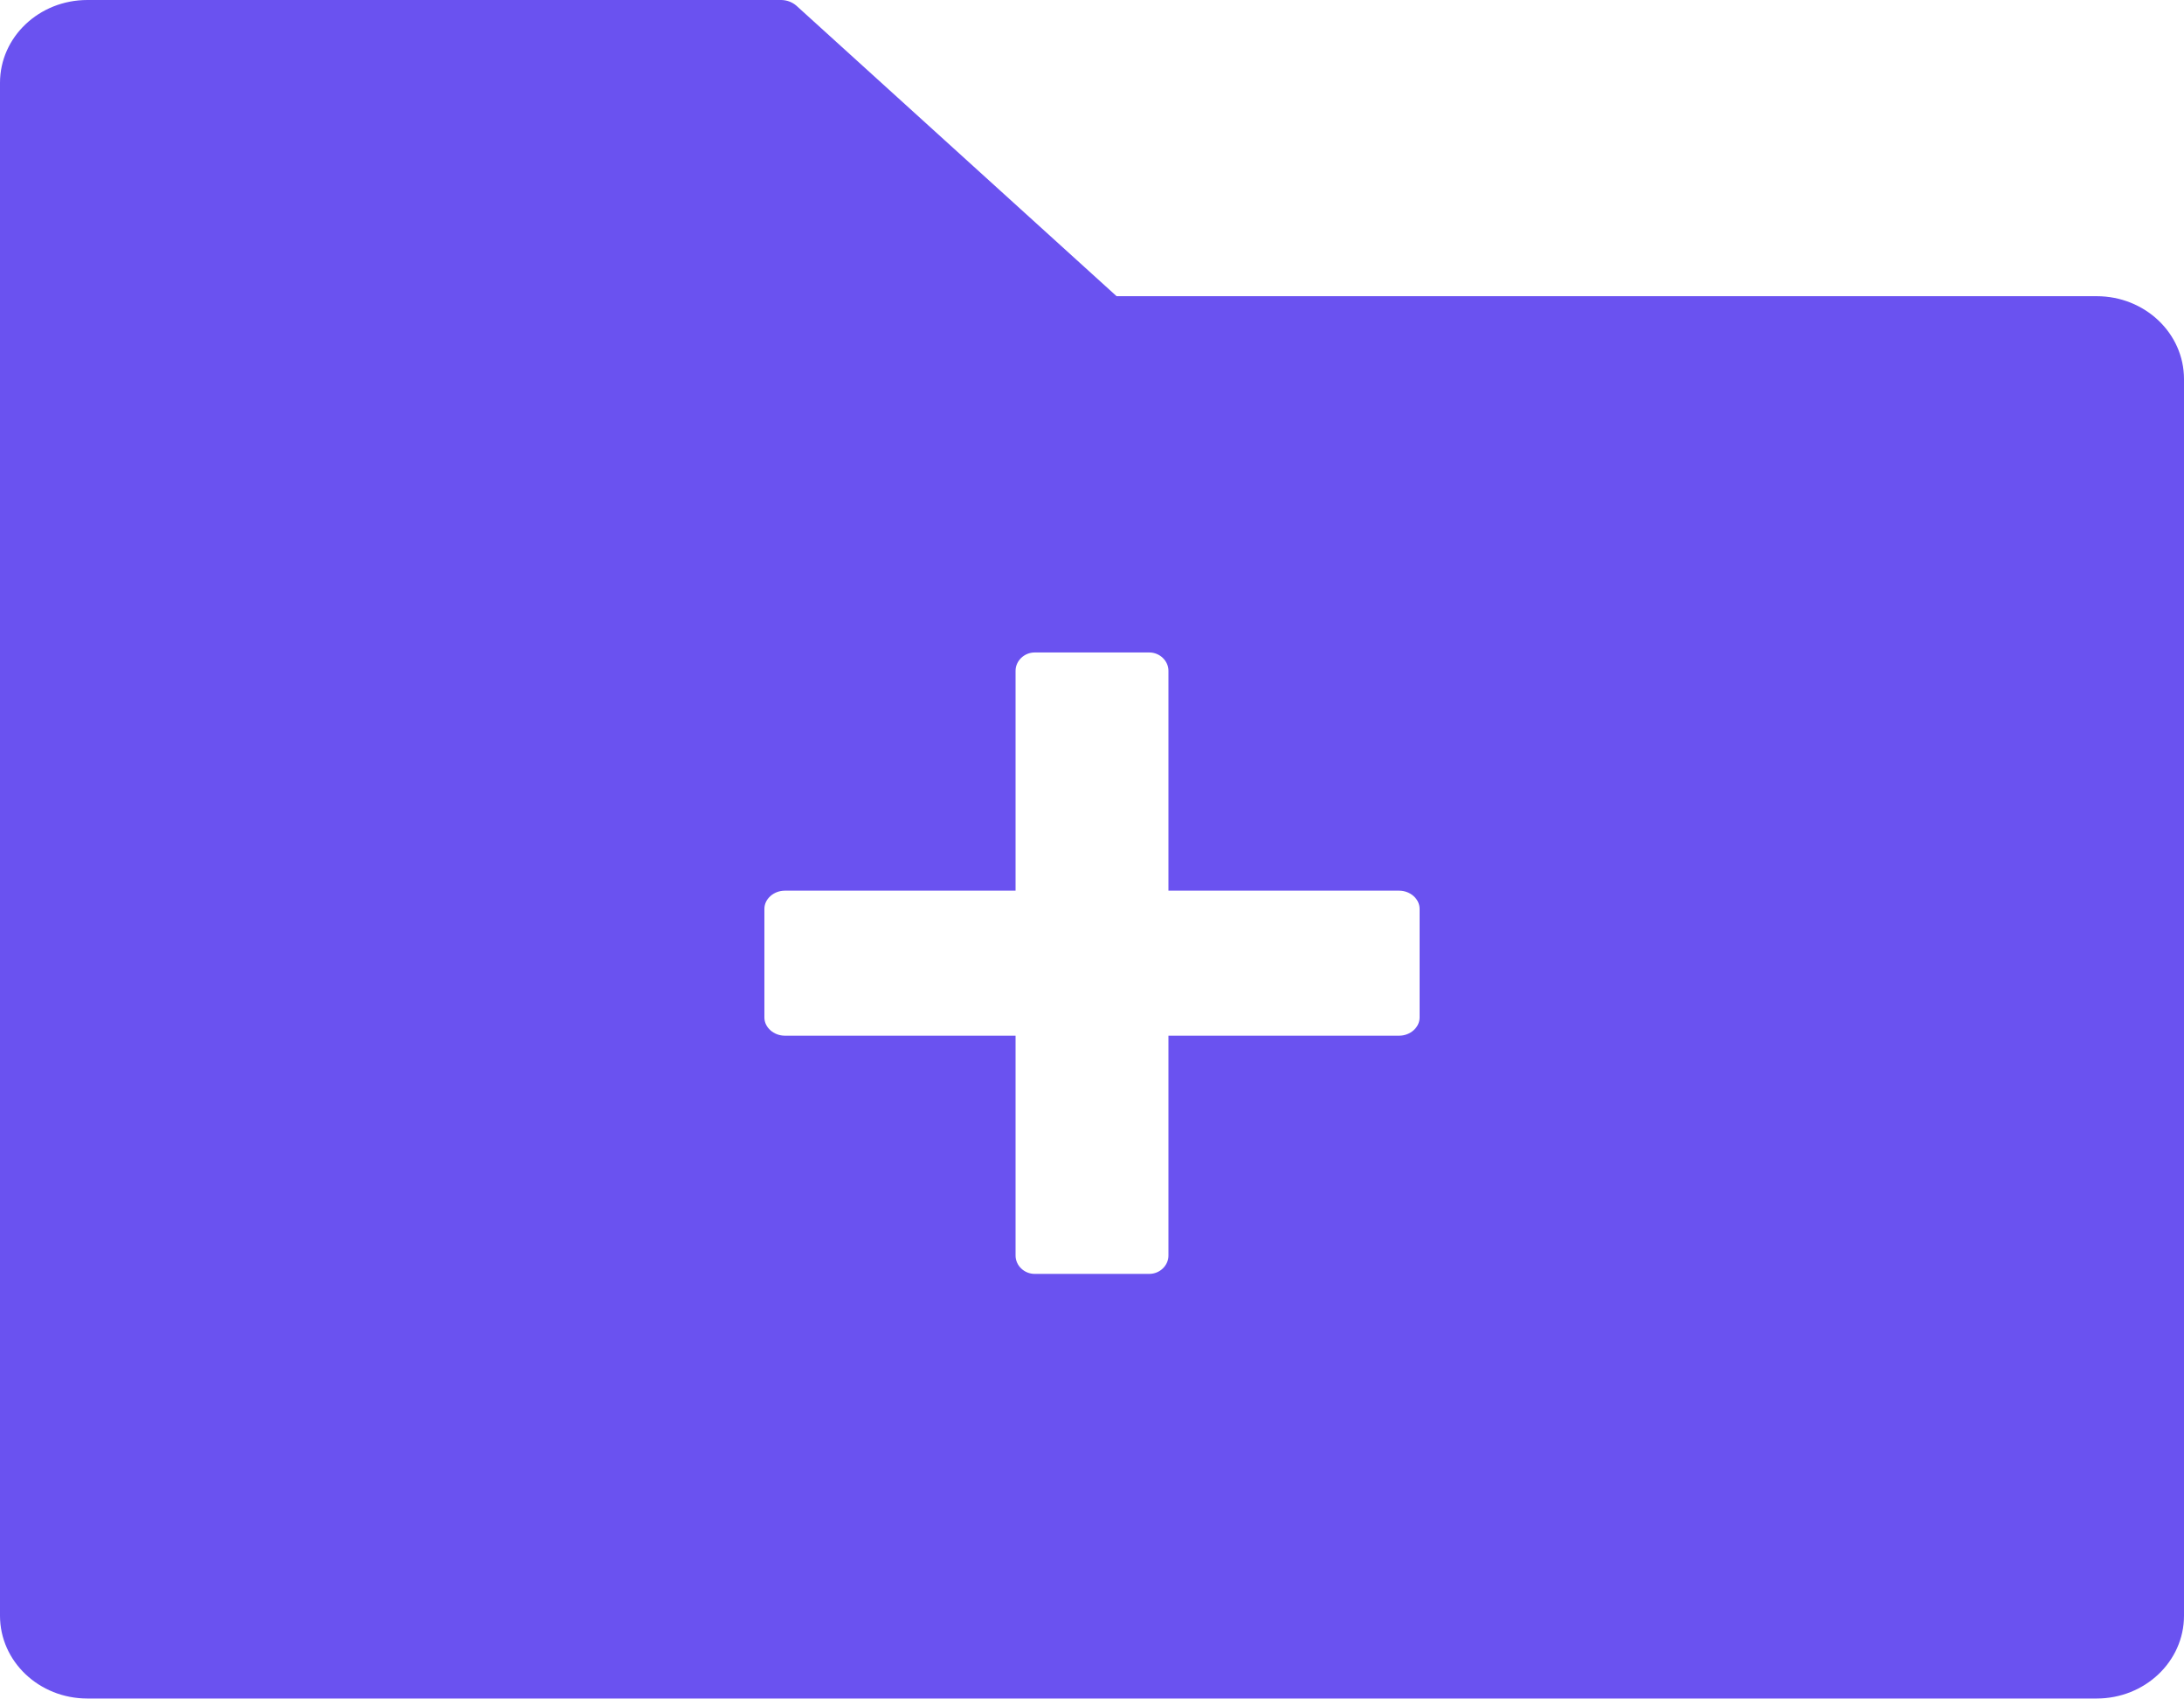
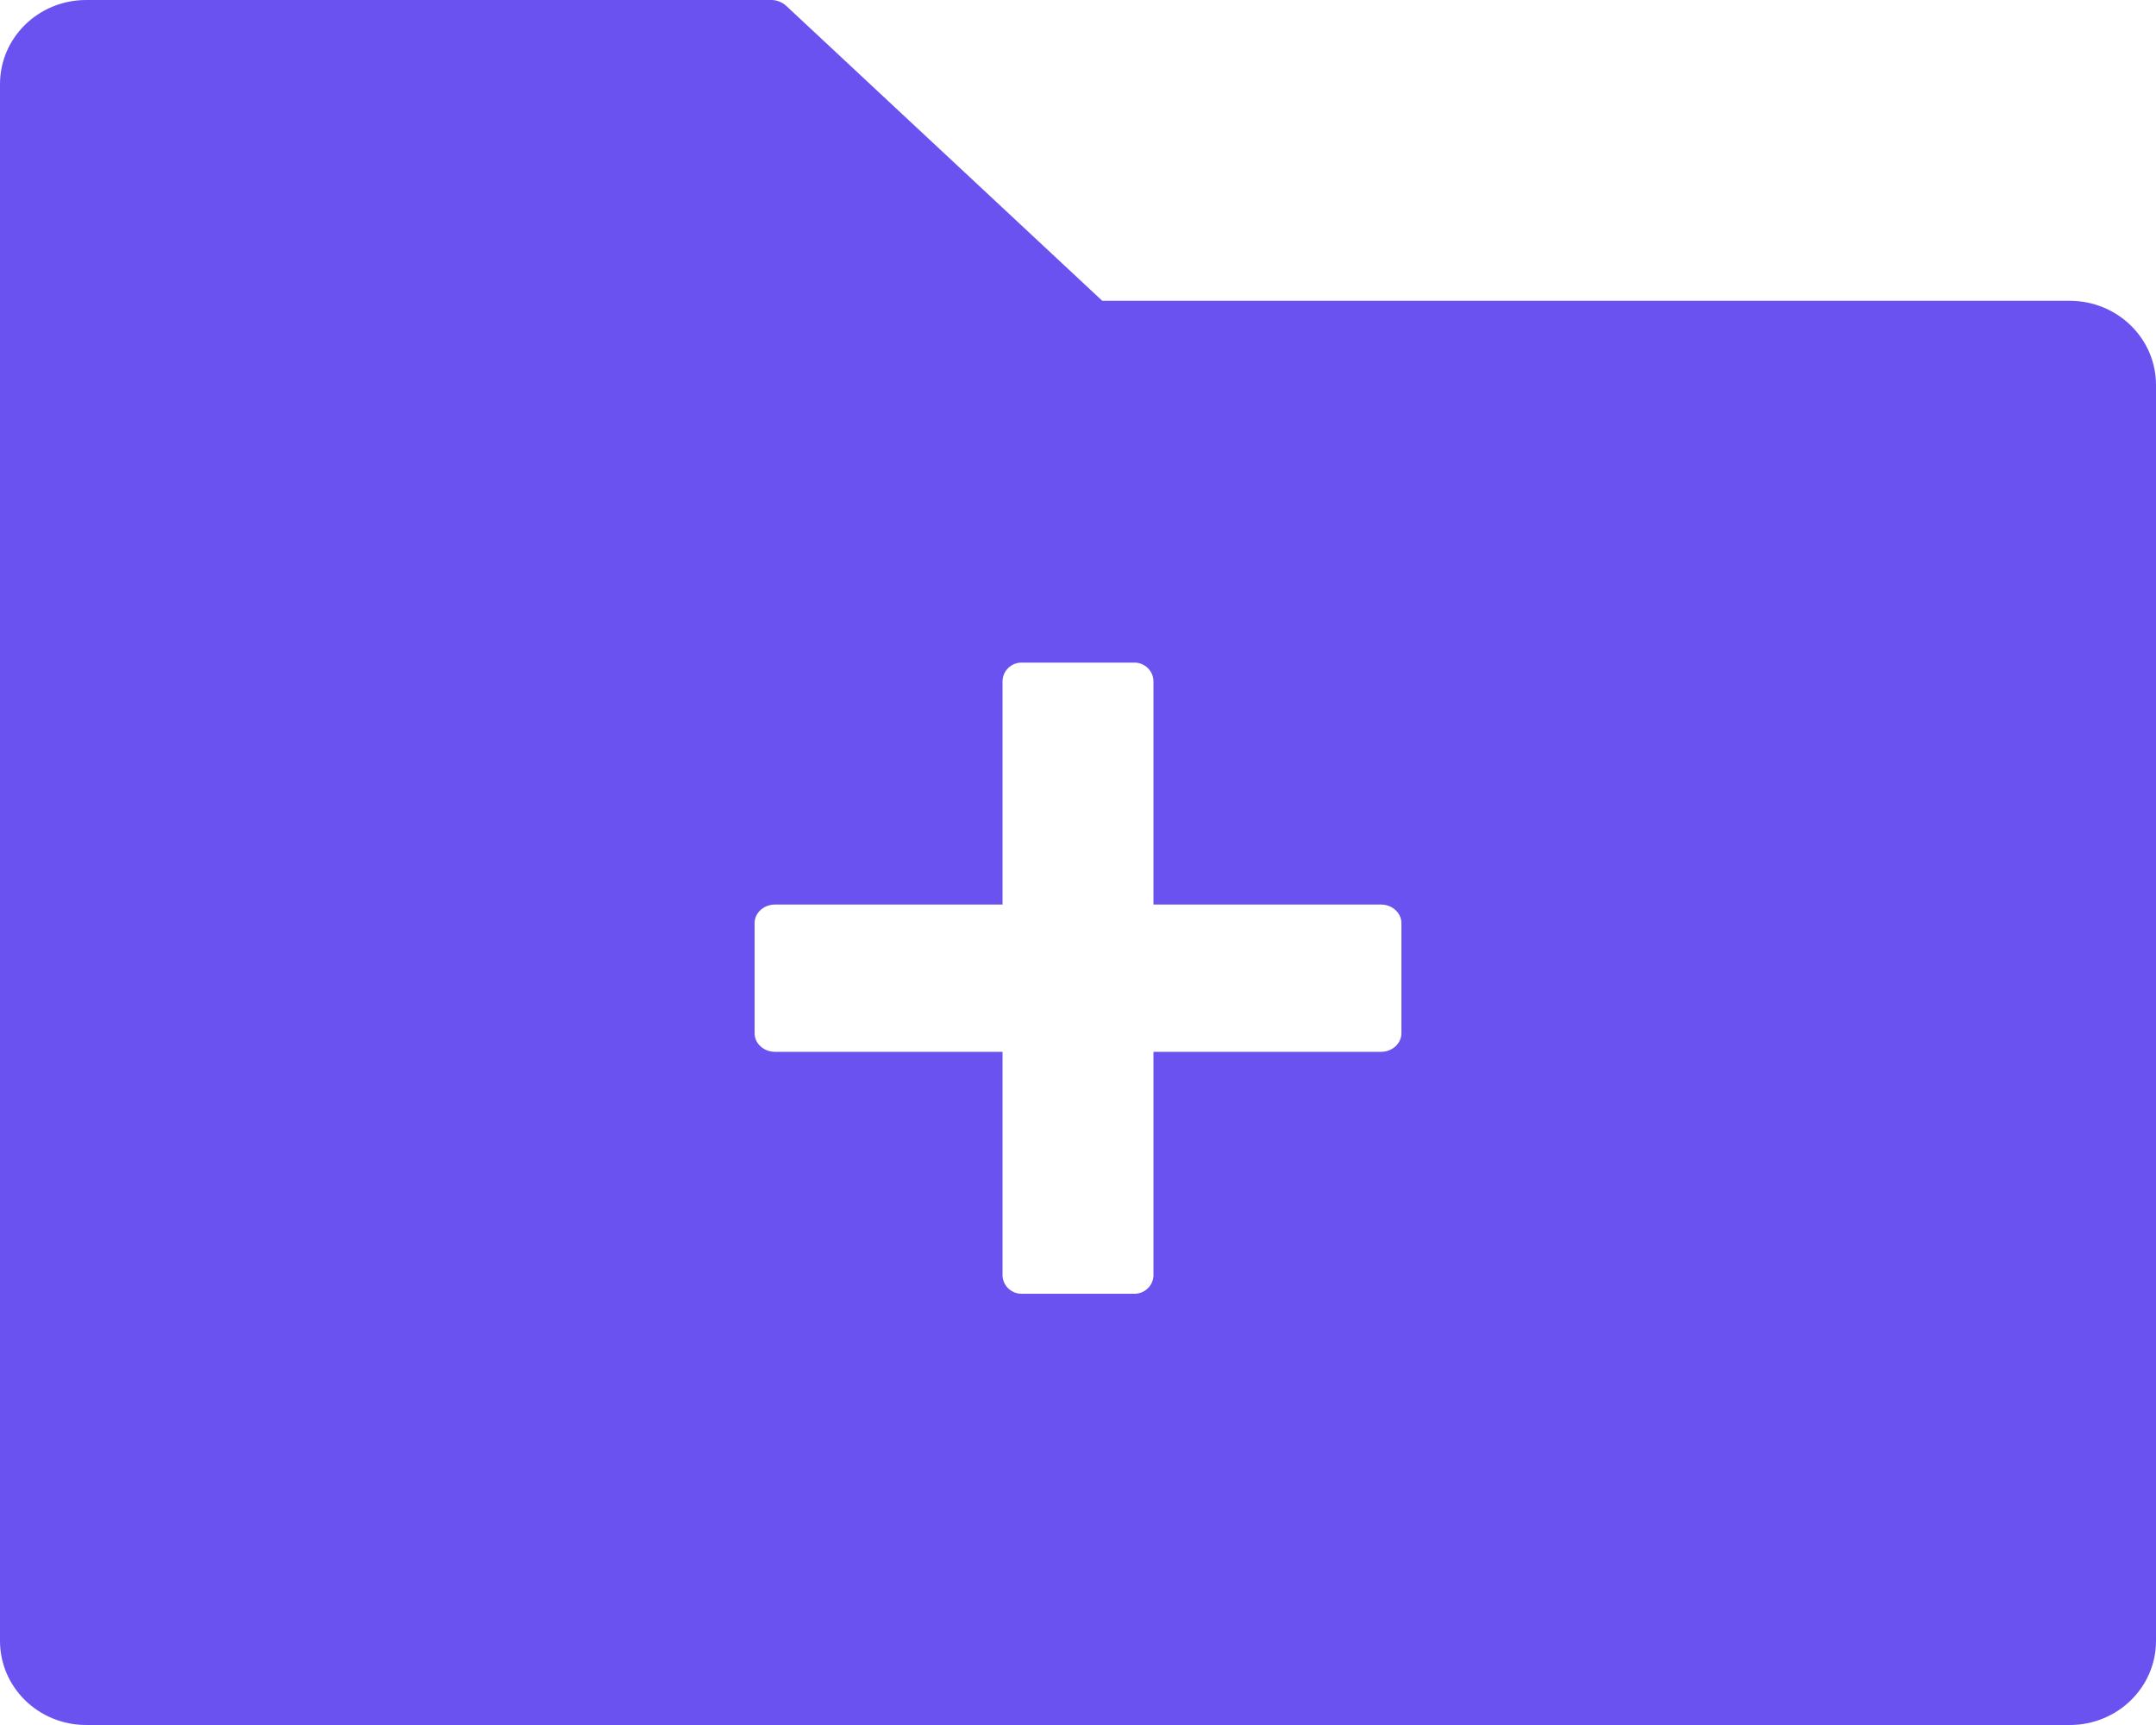
- <svg xmlns="http://www.w3.org/2000/svg" width="27" height="21" viewBox="0 0 27 21" fill="none">
-   <path d="M25.92 3.662H13.804L9.845 0.07C9.794 0.026 9.728 0.001 9.659 0H1.08C0.483 0 0 0.458 0 1.024V19.976C0 20.542 0.483 21 1.08 21H25.92C26.517 21 27 20.542 27 19.976V4.687C27 4.12 26.517 3.662 25.92 3.662ZM17.55 12.581C17.55 12.702 17.435 12.805 17.297 12.805H14.445V15.523C14.445 15.648 14.337 15.75 14.209 15.75H12.791C12.663 15.75 12.555 15.648 12.555 15.523V12.805H9.703C9.565 12.805 9.45 12.702 9.45 12.581V11.236C9.45 11.115 9.565 11.012 9.703 11.012H12.555V8.294C12.555 8.17 12.663 8.067 12.791 8.067H14.209C14.337 8.067 14.445 8.17 14.445 8.294V11.012H17.297C17.435 11.012 17.55 11.115 17.55 11.236V12.581Z" fill="#6A52F0" />
+ <svg xmlns="http://www.w3.org/2000/svg" width="20" height="16" viewBox="0 0 20 16" fill="none">
+   <path d="M19.2 2.79H10.225L7.293 0.054C7.255 0.02 7.206 0 7.155 0H0.8C0.357 0 0 0.349 0 0.78V15.22C0 15.651 0.357 16 0.8 16H19.2C19.642 16 20 15.651 20 15.22V3.571C20 3.139 19.642 2.79 19.2 2.79ZM13 9.585C13 9.678 12.915 9.756 12.812 9.756H10.7V11.827C10.7 11.922 10.62 12 10.525 12H9.475C9.38 12 9.3 11.922 9.3 11.827V9.756H7.188C7.085 9.756 7 9.678 7 9.585V8.561C7 8.468 7.085 8.39 7.188 8.39H9.3V6.32C9.3 6.224 9.38 6.146 9.475 6.146H10.525C10.62 6.146 10.7 6.224 10.7 6.32V8.39H12.812C12.915 8.39 13 8.468 13 8.561V9.585Z" fill="#6A52F0" />
</svg>
